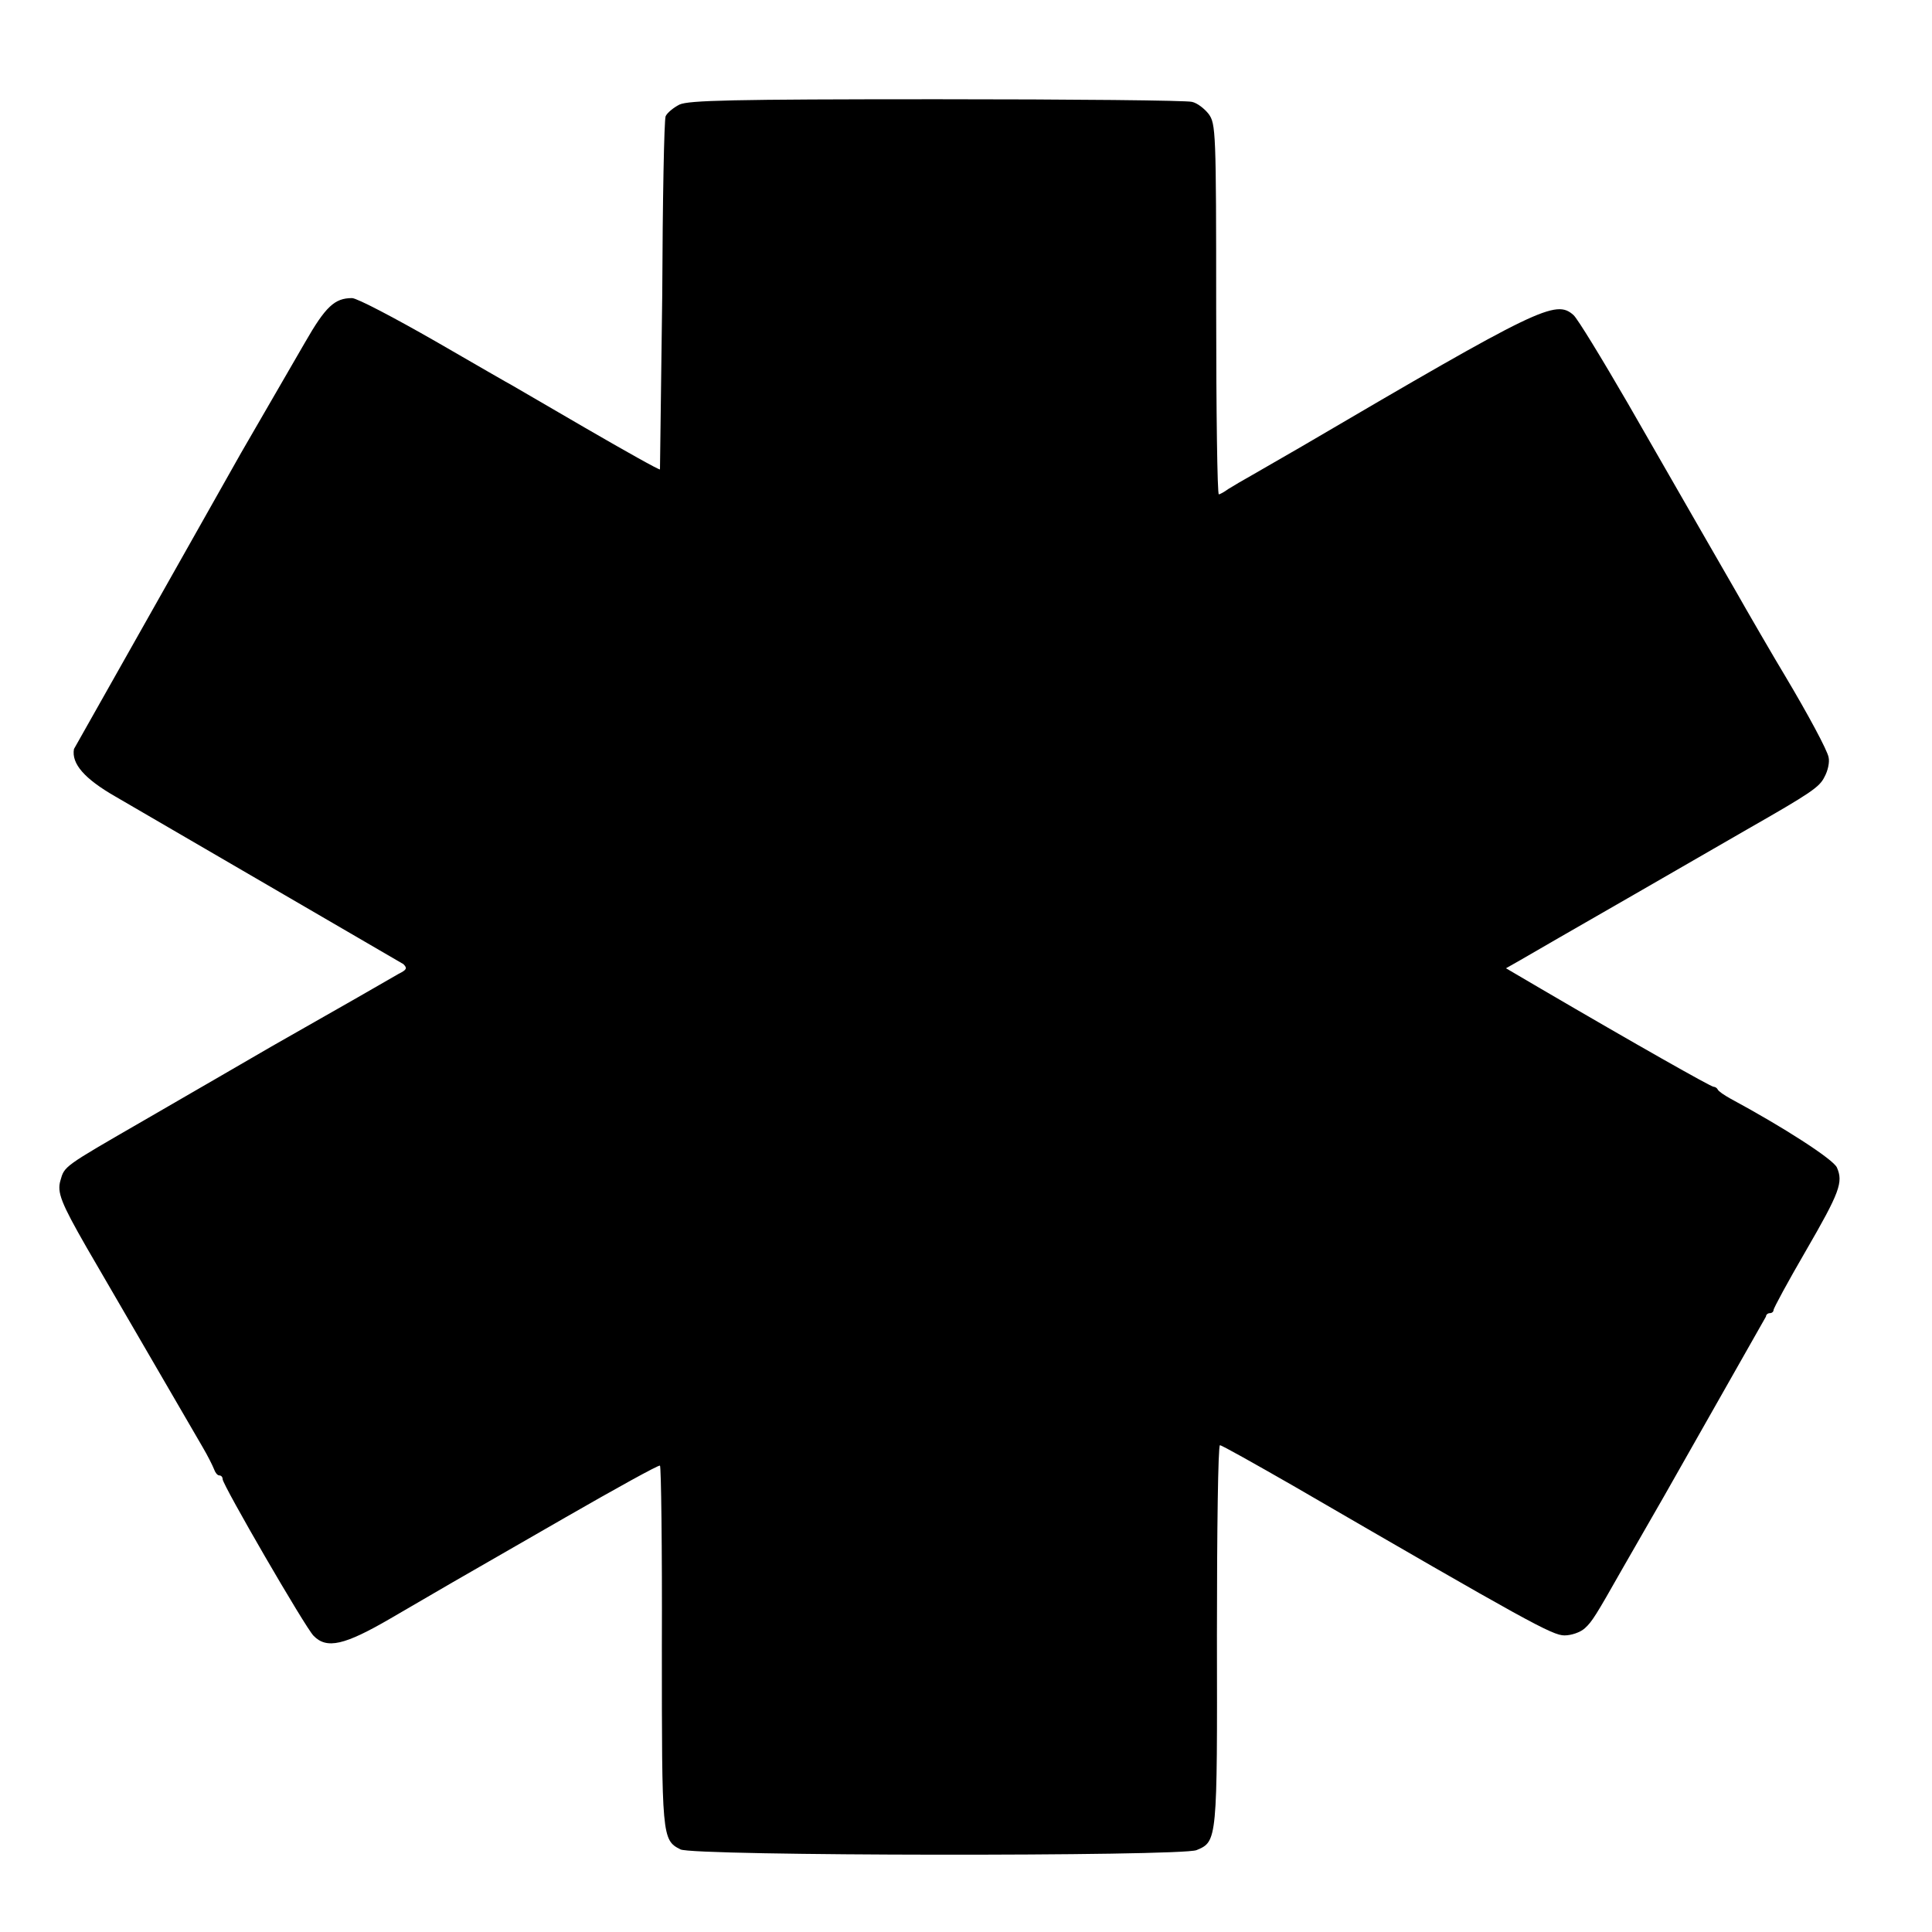
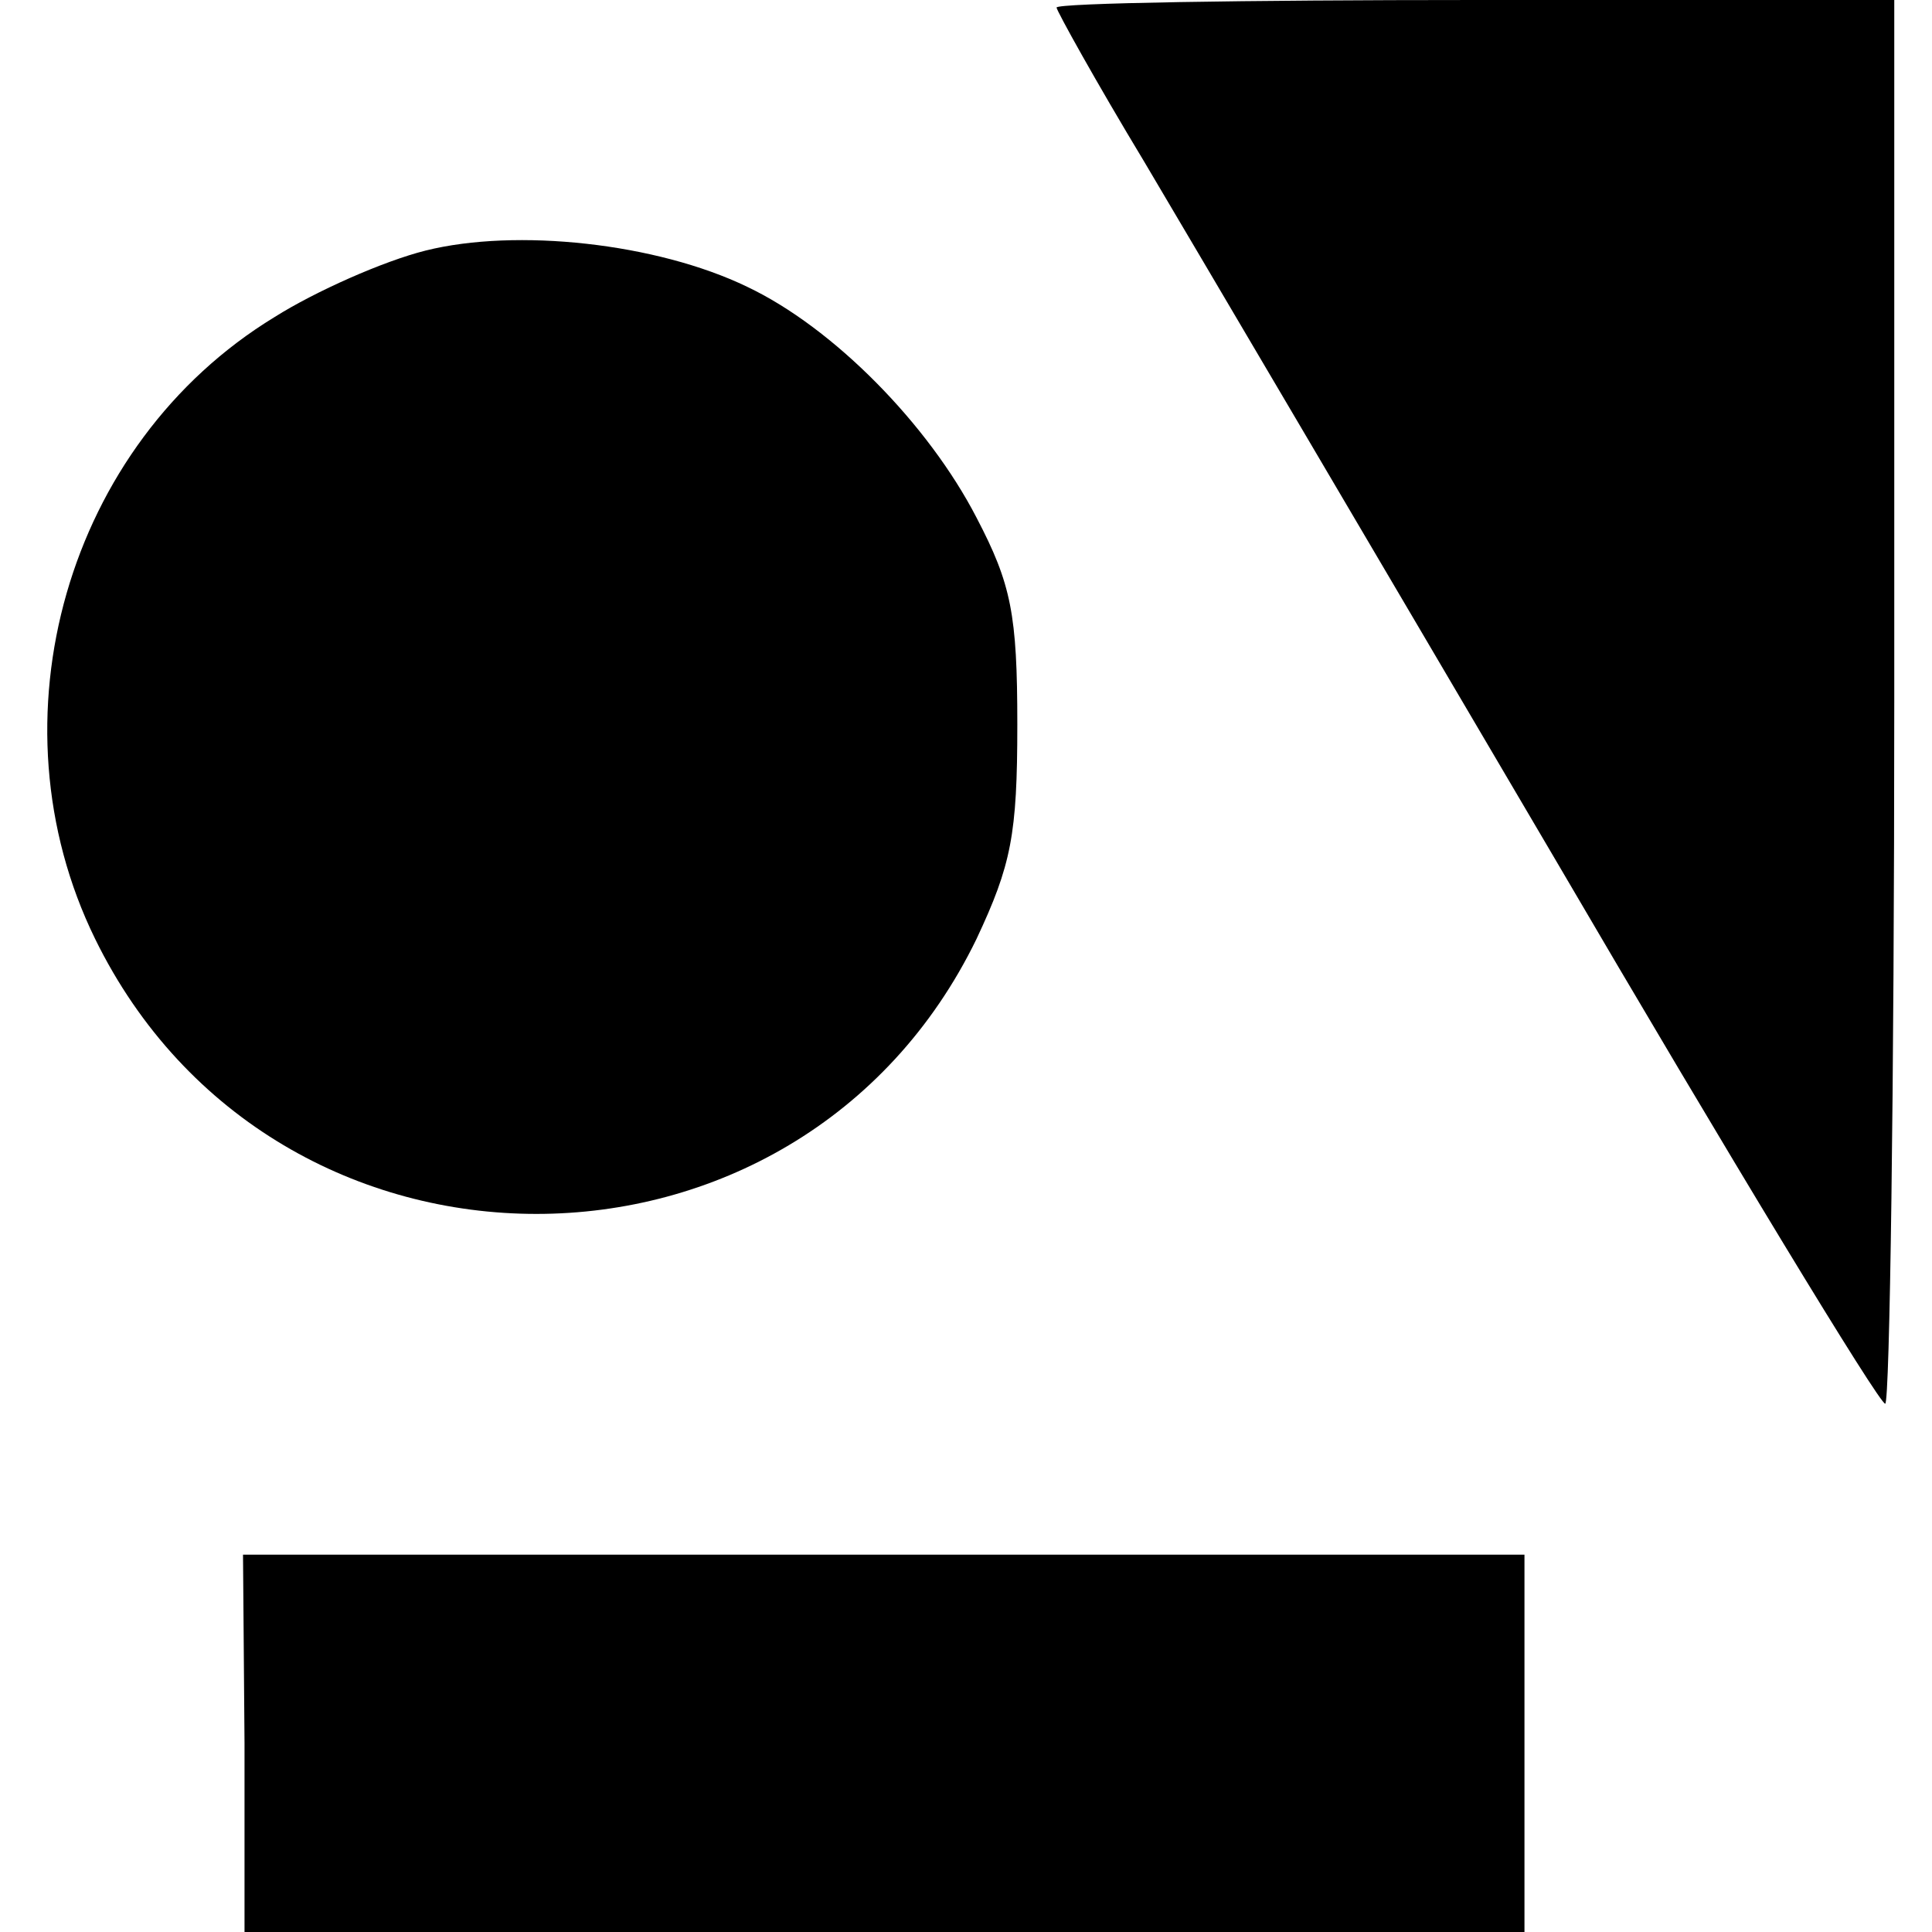
- <svg xmlns="http://www.w3.org/2000/svg" width="682.667" height="682.667" viewBox="0 0 512 512" preserveAspectRatio="xMidYMid meet">
-   <path d="M180.1 27.7c-1.6.8-3.3 2.2-3.7 3.1-.4 1-.8 22.3-.9 47.4l-.6 46.2c-.2.2-9.1-4.8-19.8-11L135.5 102c-.1 0-9.1-5.2-20-11.5-11-6.3-20.9-11.5-22.2-11.5-4.6 0-7 2.2-12.5 11.8L63.9 120l-44.3 78.5c-.7 3.9 2.8 7.9 11 12.6l76.3 44.4c1.1 1.1.9 1.5-1.3 2.6l-11.3 6.5L72 277.3 57 286c-.8.5-9.4 5.4-19 11-21.3 12.3-20.9 12-22 15.9-.9 3.1.2 5.9 6.9 17.6l30.8 53c1.3 2.2 2.6 4.8 3 5.8.3.9.9 1.7 1.4 1.7s.9.4.9 1c0 1.5 21.9 39.3 24.1 41.5 3.5 3.6 8.2 2.5 20.4-4.6l16.5-9.6 29.9-17.2c13.4-7.7 24.6-13.9 25-13.7.3.2.6 21.7.5 47.8 0 50.5 0 51.4 4.9 53.9 3.1 1.8 132.7 1.9 136.8.2 5.5-2.3 5.5-2.4 5.4-57.1 0-27.6.3-50.2.8-50.2s9.2 4.9 19.5 10.8c62.2 36.1 68.6 39.6 71.8 39.6 1.8 0 4.2-.8 5.4-1.9 1.9-1.7 3-3.5 9.8-15.5l11.2-19.5 27-47.6c0-.5.5-.9 1-.9.6 0 1-.4 1-.8 0-.5 3.8-7.5 8.5-15.6 9.1-15.7 10-18.3 8.3-22.2-1-2.2-14.2-10.7-28.3-18.3-1.6-.9-3.1-1.9-3.3-2.4a1.36 1.36 0 0 0-1.1-.7c-.7 0-20.5-11.2-45.8-26l-9.2-5.4 3.7-2.1c2-1.2 15.6-9 30.2-17.4l30-17.3c16.8-9.6 19.2-11.2 20.5-13.9.9-1.6 1.4-3.9 1.1-5.2-.3-1.8-5.4-11.3-11.6-21.7-2.2-3.6-10.5-17.9-12.8-22l-9.5-16.5-19.3-33.6C424.5 95 418.1 84.5 417 83.5c-4.7-4.2-9.1-2.1-72 34.8l-13 7.5c-2.5 1.4-5.4 3.1-6.5 3.8-1.1.8-2.2 1.4-2.5 1.4-.4 0-.7-22.1-.7-49.1 0-47.1-.1-49.1-2-51.7-1.1-1.4-3-2.9-4.4-3.2-1.3-.4-31.8-.7-67.6-.7-54.6 0-65.7.3-68.2 1.4z" />
+ <svg xmlns="http://www.w3.org/2000/svg" version="1.0" width="128pt" height="128pt" viewBox="0 0 128 128" preserveAspectRatio="xMidYMid meet">
+   <g transform="translate(0,128) scale(0.1,-0.1)" fill="#000000" stroke="none">
+     <path d="M700 1275 c0 -2 26 -49 58 -102 32 -54 154 -261 271 -460 117 -200 216 -363 220 -363 3 0 6 209 6 465 l0 465 -277 0 c-153 0 -278 -2 -278 -5z" />
+     <path d="M282 1114 c-28 -7 -73 -27 -100 -44 -138 -84 -190 -267 -119 -412 119 -243 466 -243 584 0 23 49 27 69 27 142 0 73 -4 93 -27 137 -32 62 -95 126 -152 153 -60 29 -153 39 -213 24z" />
+     <path d="M162 125 l0 -125 424 0 424 0 0 125 0 125 -424 0 -425 0 1 -125z" />
+   </g>
</svg>
